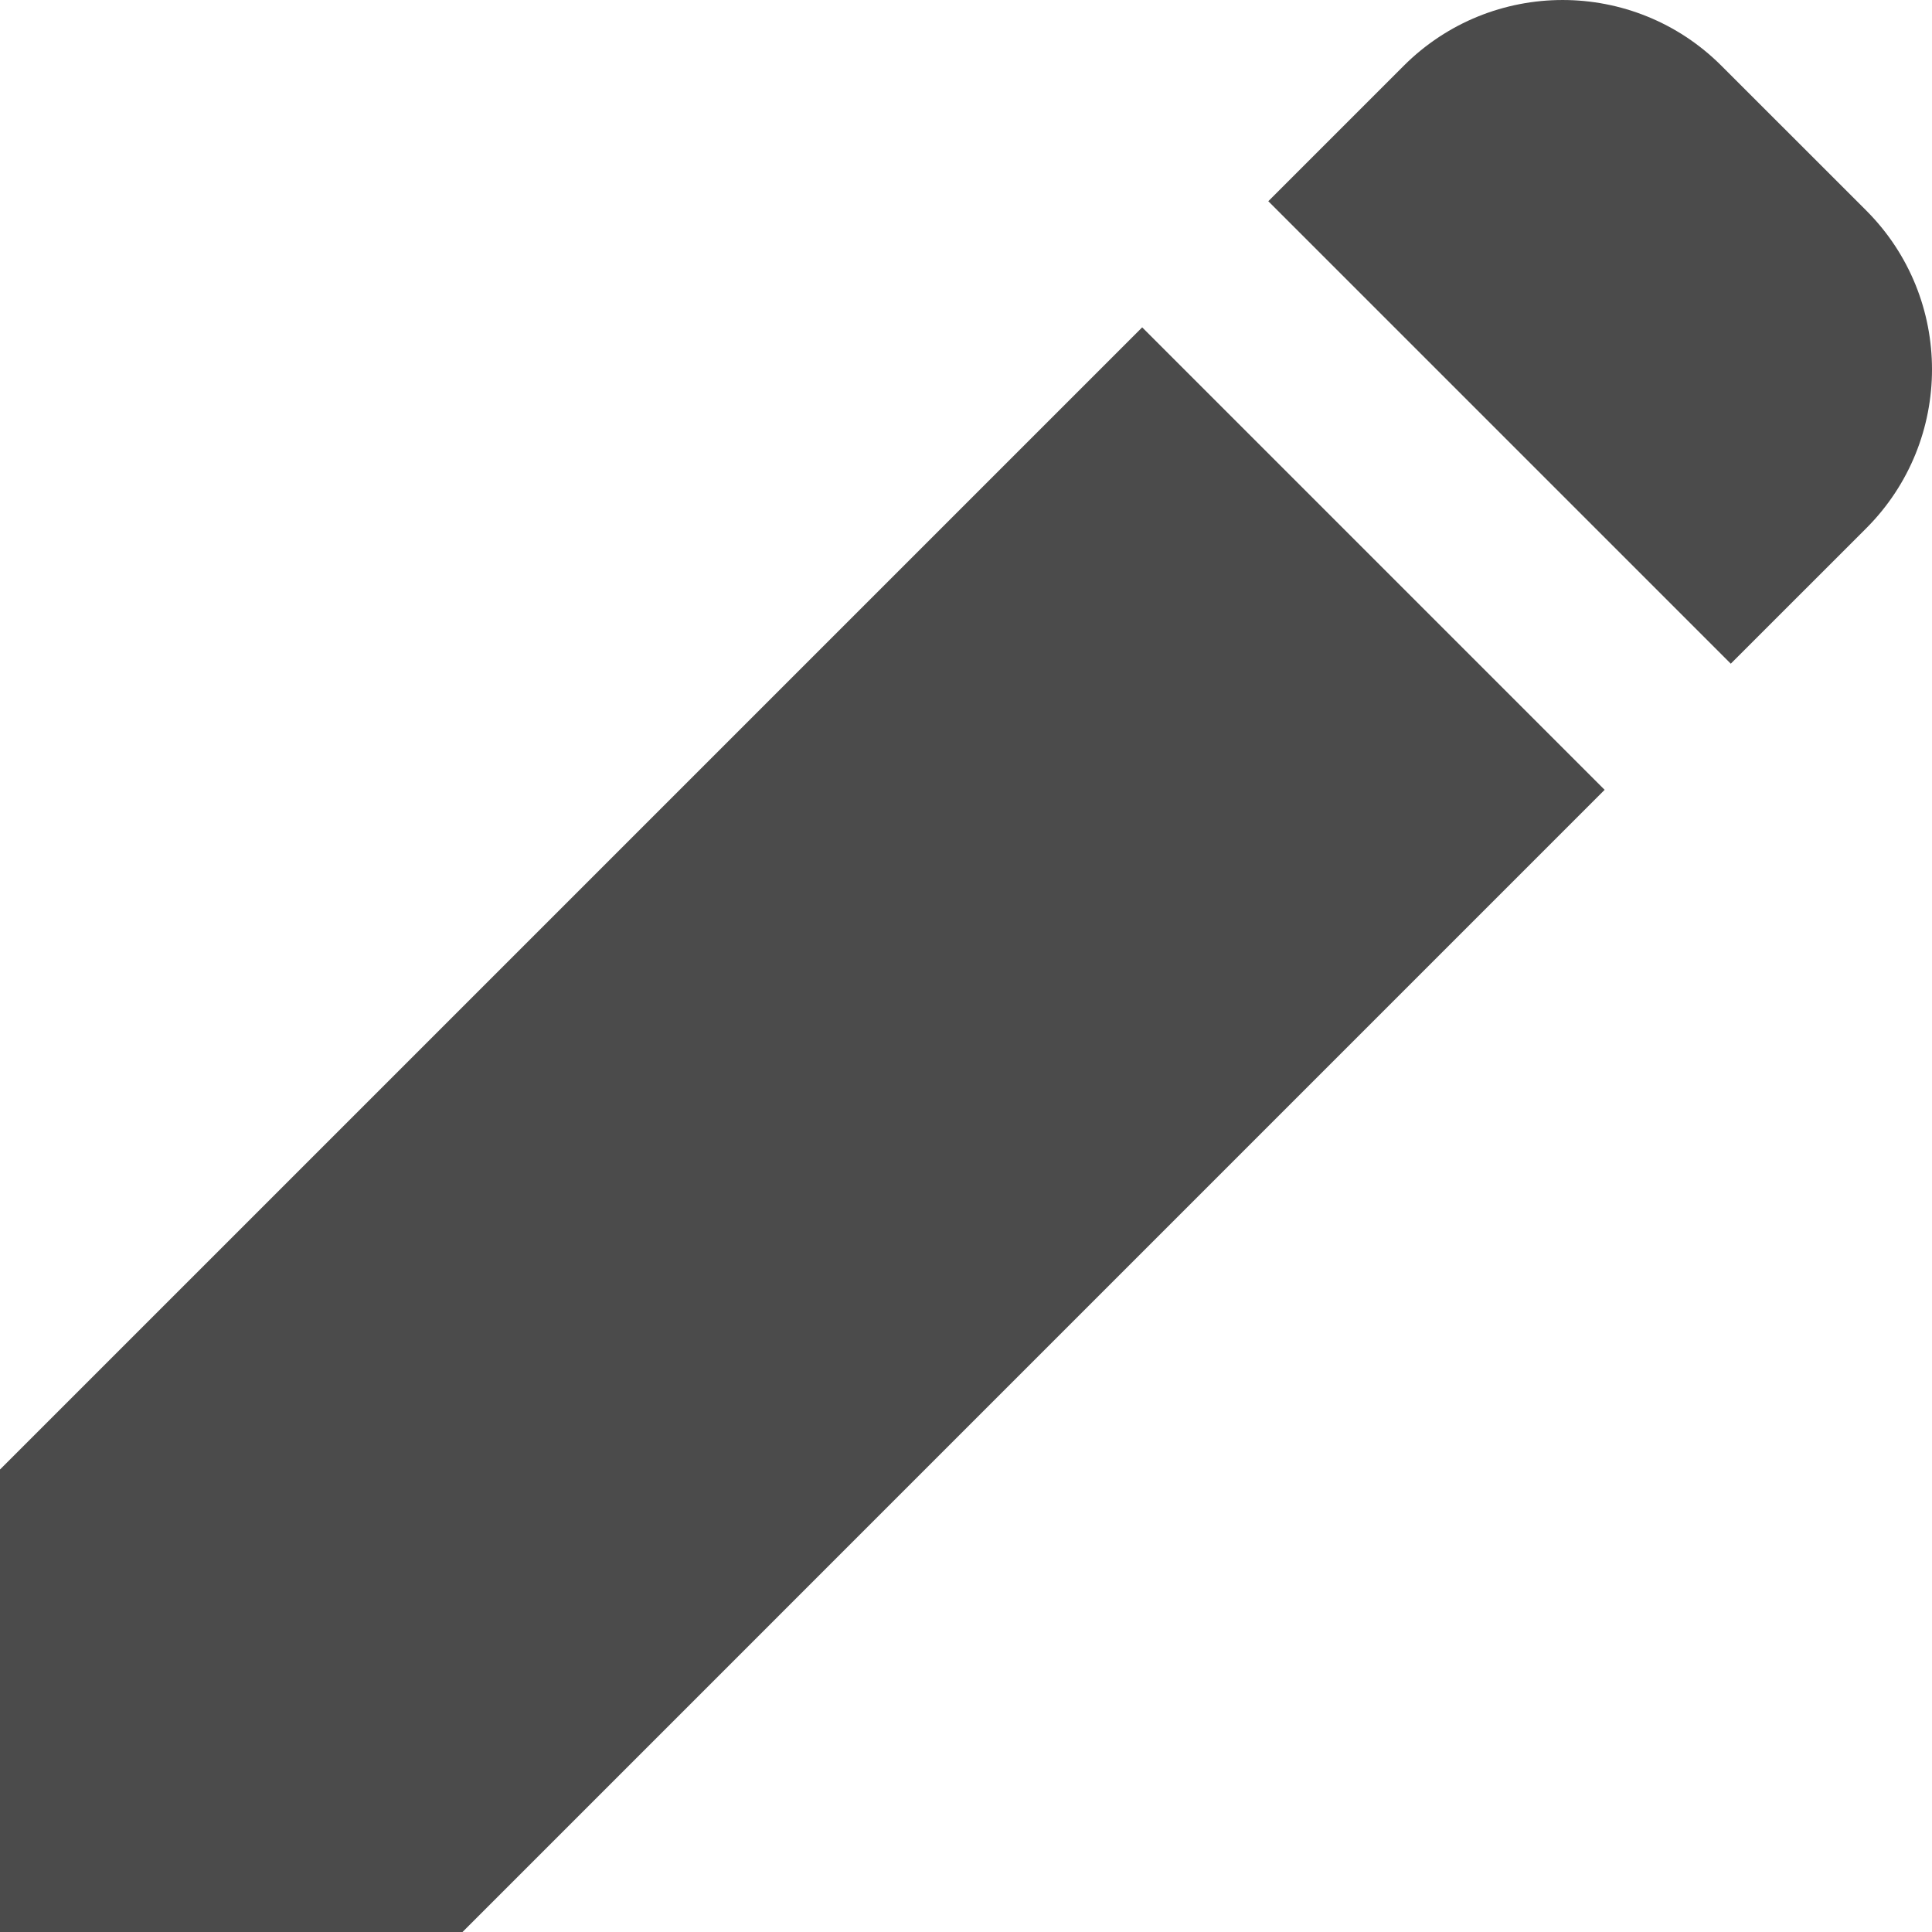
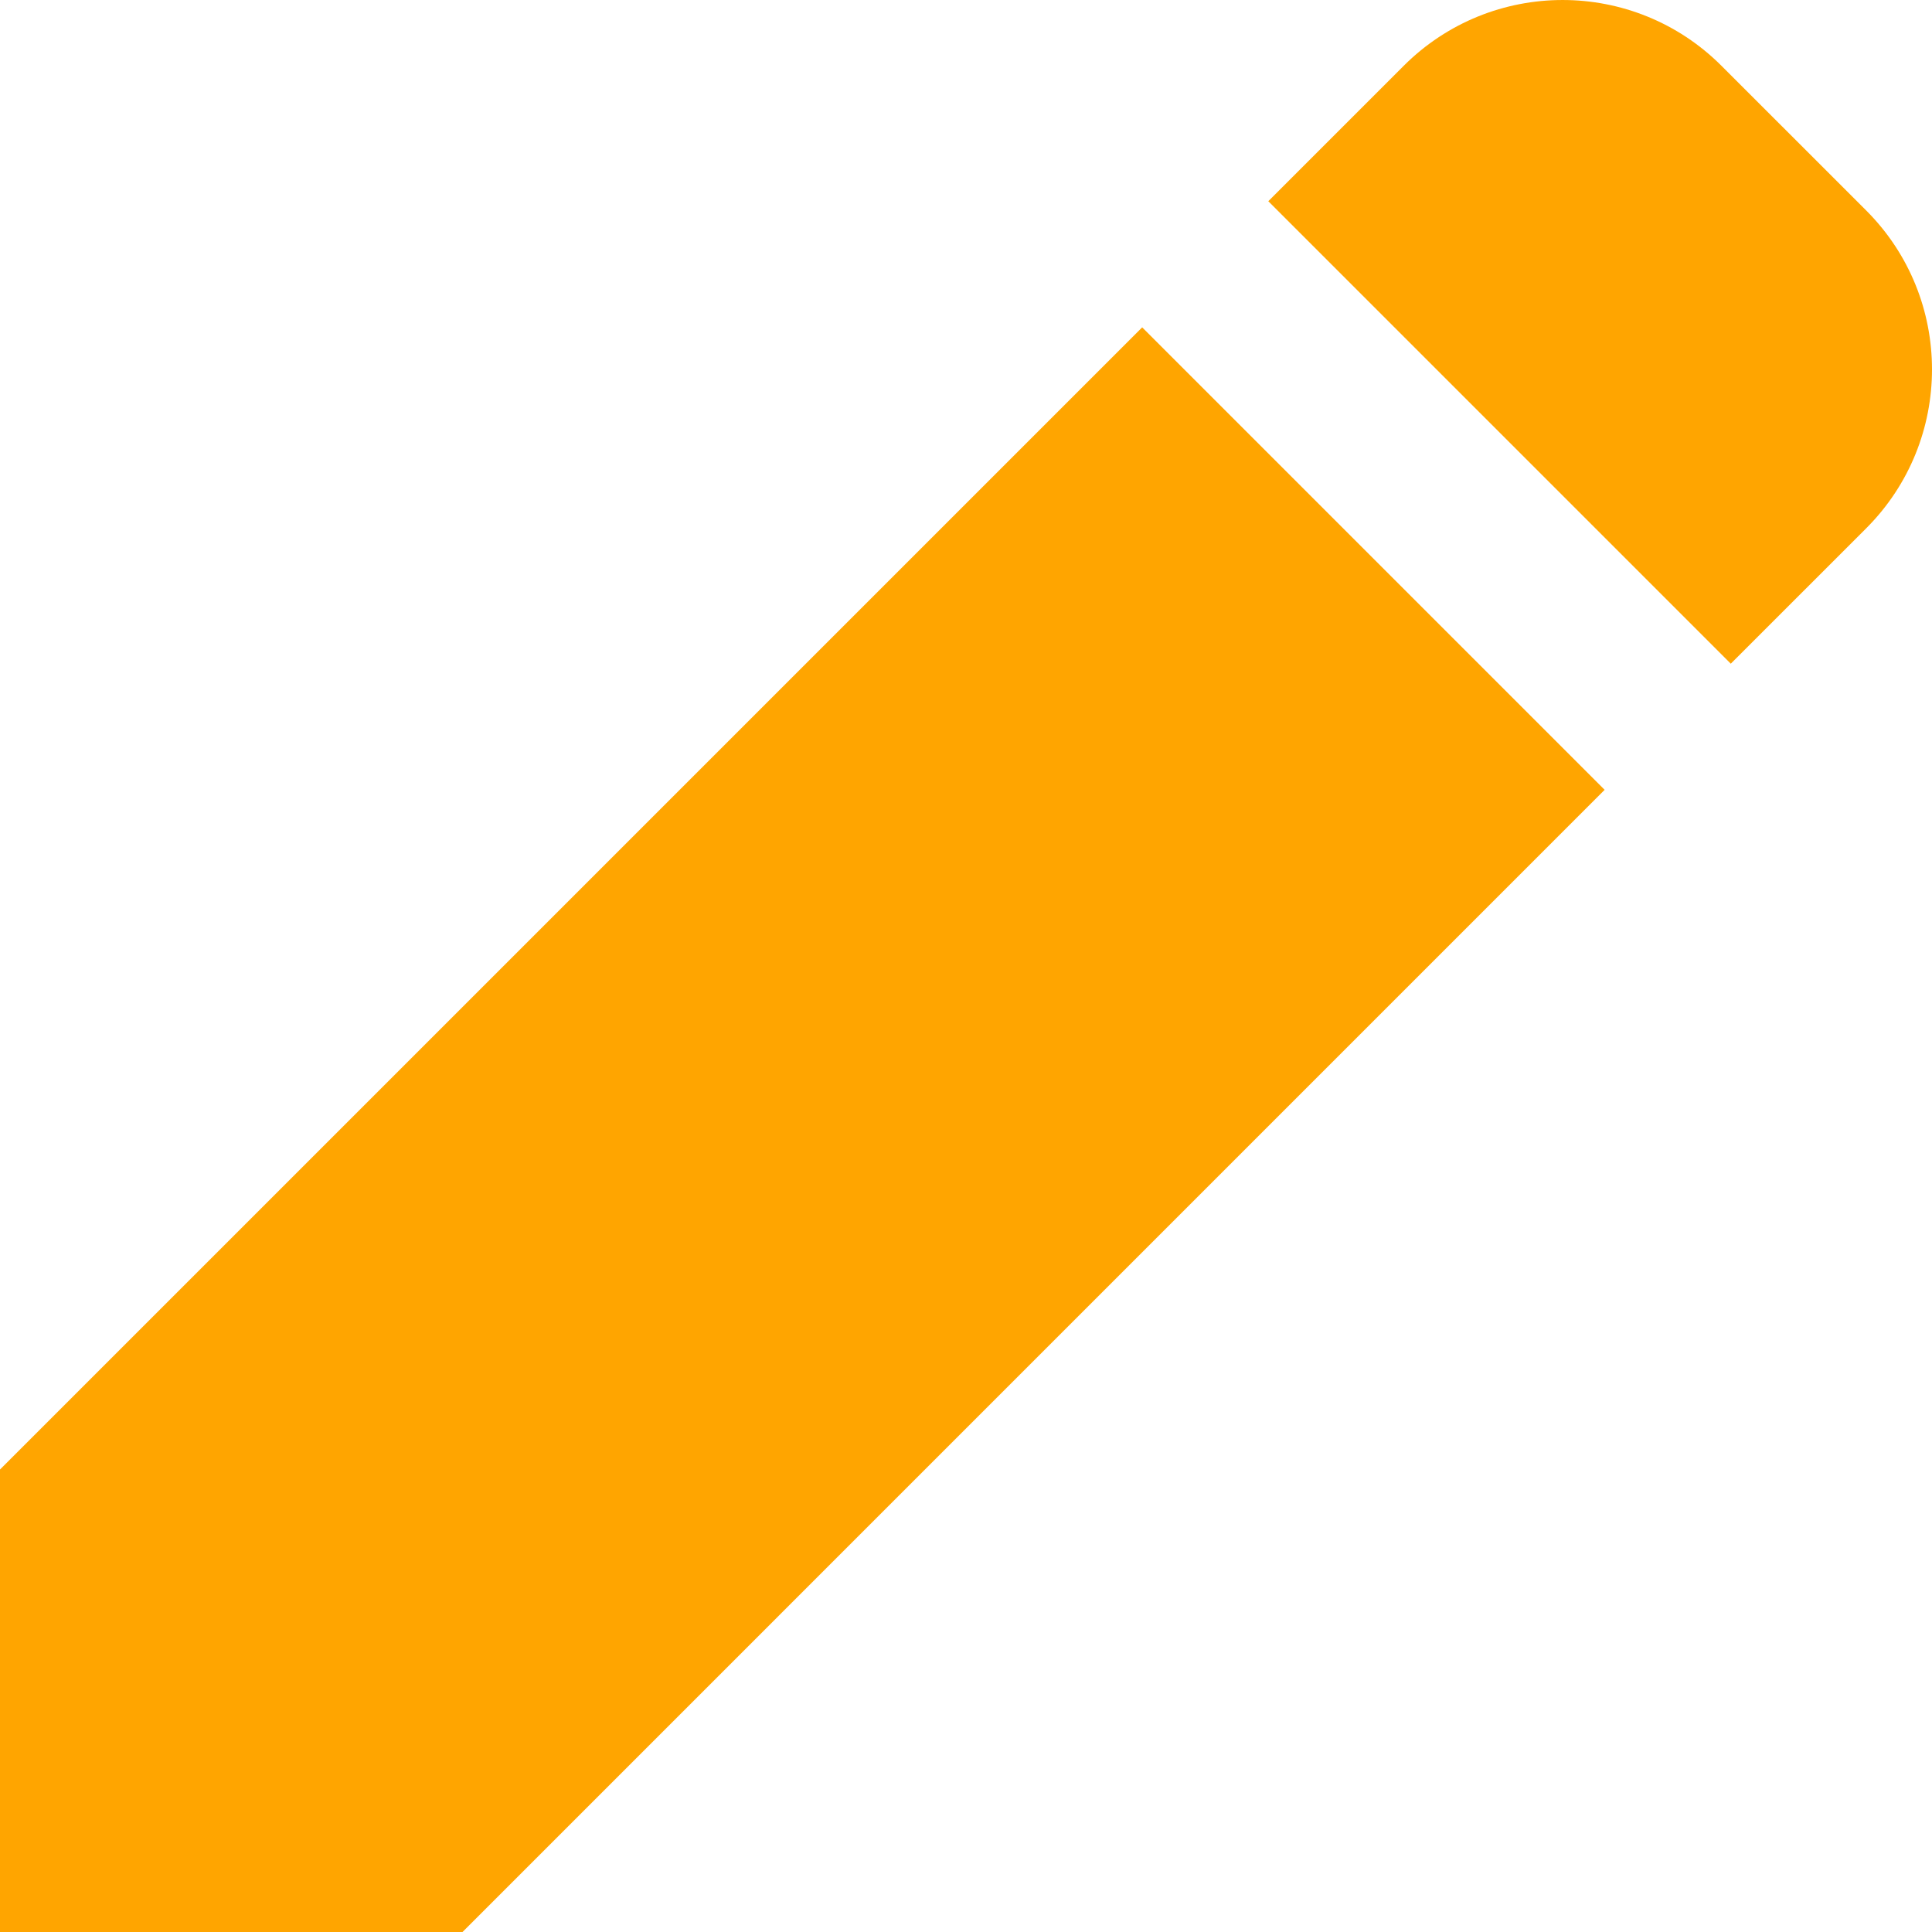
<svg xmlns="http://www.w3.org/2000/svg" version="1.1" id="_x32_" x="0px" y="0px" viewBox="0 0 512 512" style="width: 256px; height: 256px; opacity: 1;" xml:space="preserve">
-   <style type="text/css">
- 	.st0{fill:#FFA500;} /* オレンジ色に変更 */
- </style>
  <g>
-     <path class="st0" d="M494.56,55.774l-38.344-38.328c-23.253-23.262-60.965-23.253-84.226,0l-35.878,35.878l122.563,122.563   l35.886-35.878C517.814,116.747,517.814,79.044,494.56,55.774z" style="fill: rgb(75, 75, 75);" />
-     <polygon class="st0" points="0,389.435 0,511.998 122.571,511.998 425.246,209.314 302.691,86.751  " style="fill: rgb(75, 75, 75);" />
+     <path class="orange-fill" d="M494.56,55.774l-38.344-38.328c-23.253-23.262-60.965-23.253-84.226,0l-35.878,35.878l122.563,122.563 l35.886-35.878C517.814,116.747,517.814,79.044,494.56,55.774z" style="fill: orange;" />
+     <polygon class="orange-fill" points="0,389.435 0,511.998 122.571,511.998 425.246,209.314 302.691,86.751" style="fill: orange;" />
  </g>
</svg>
